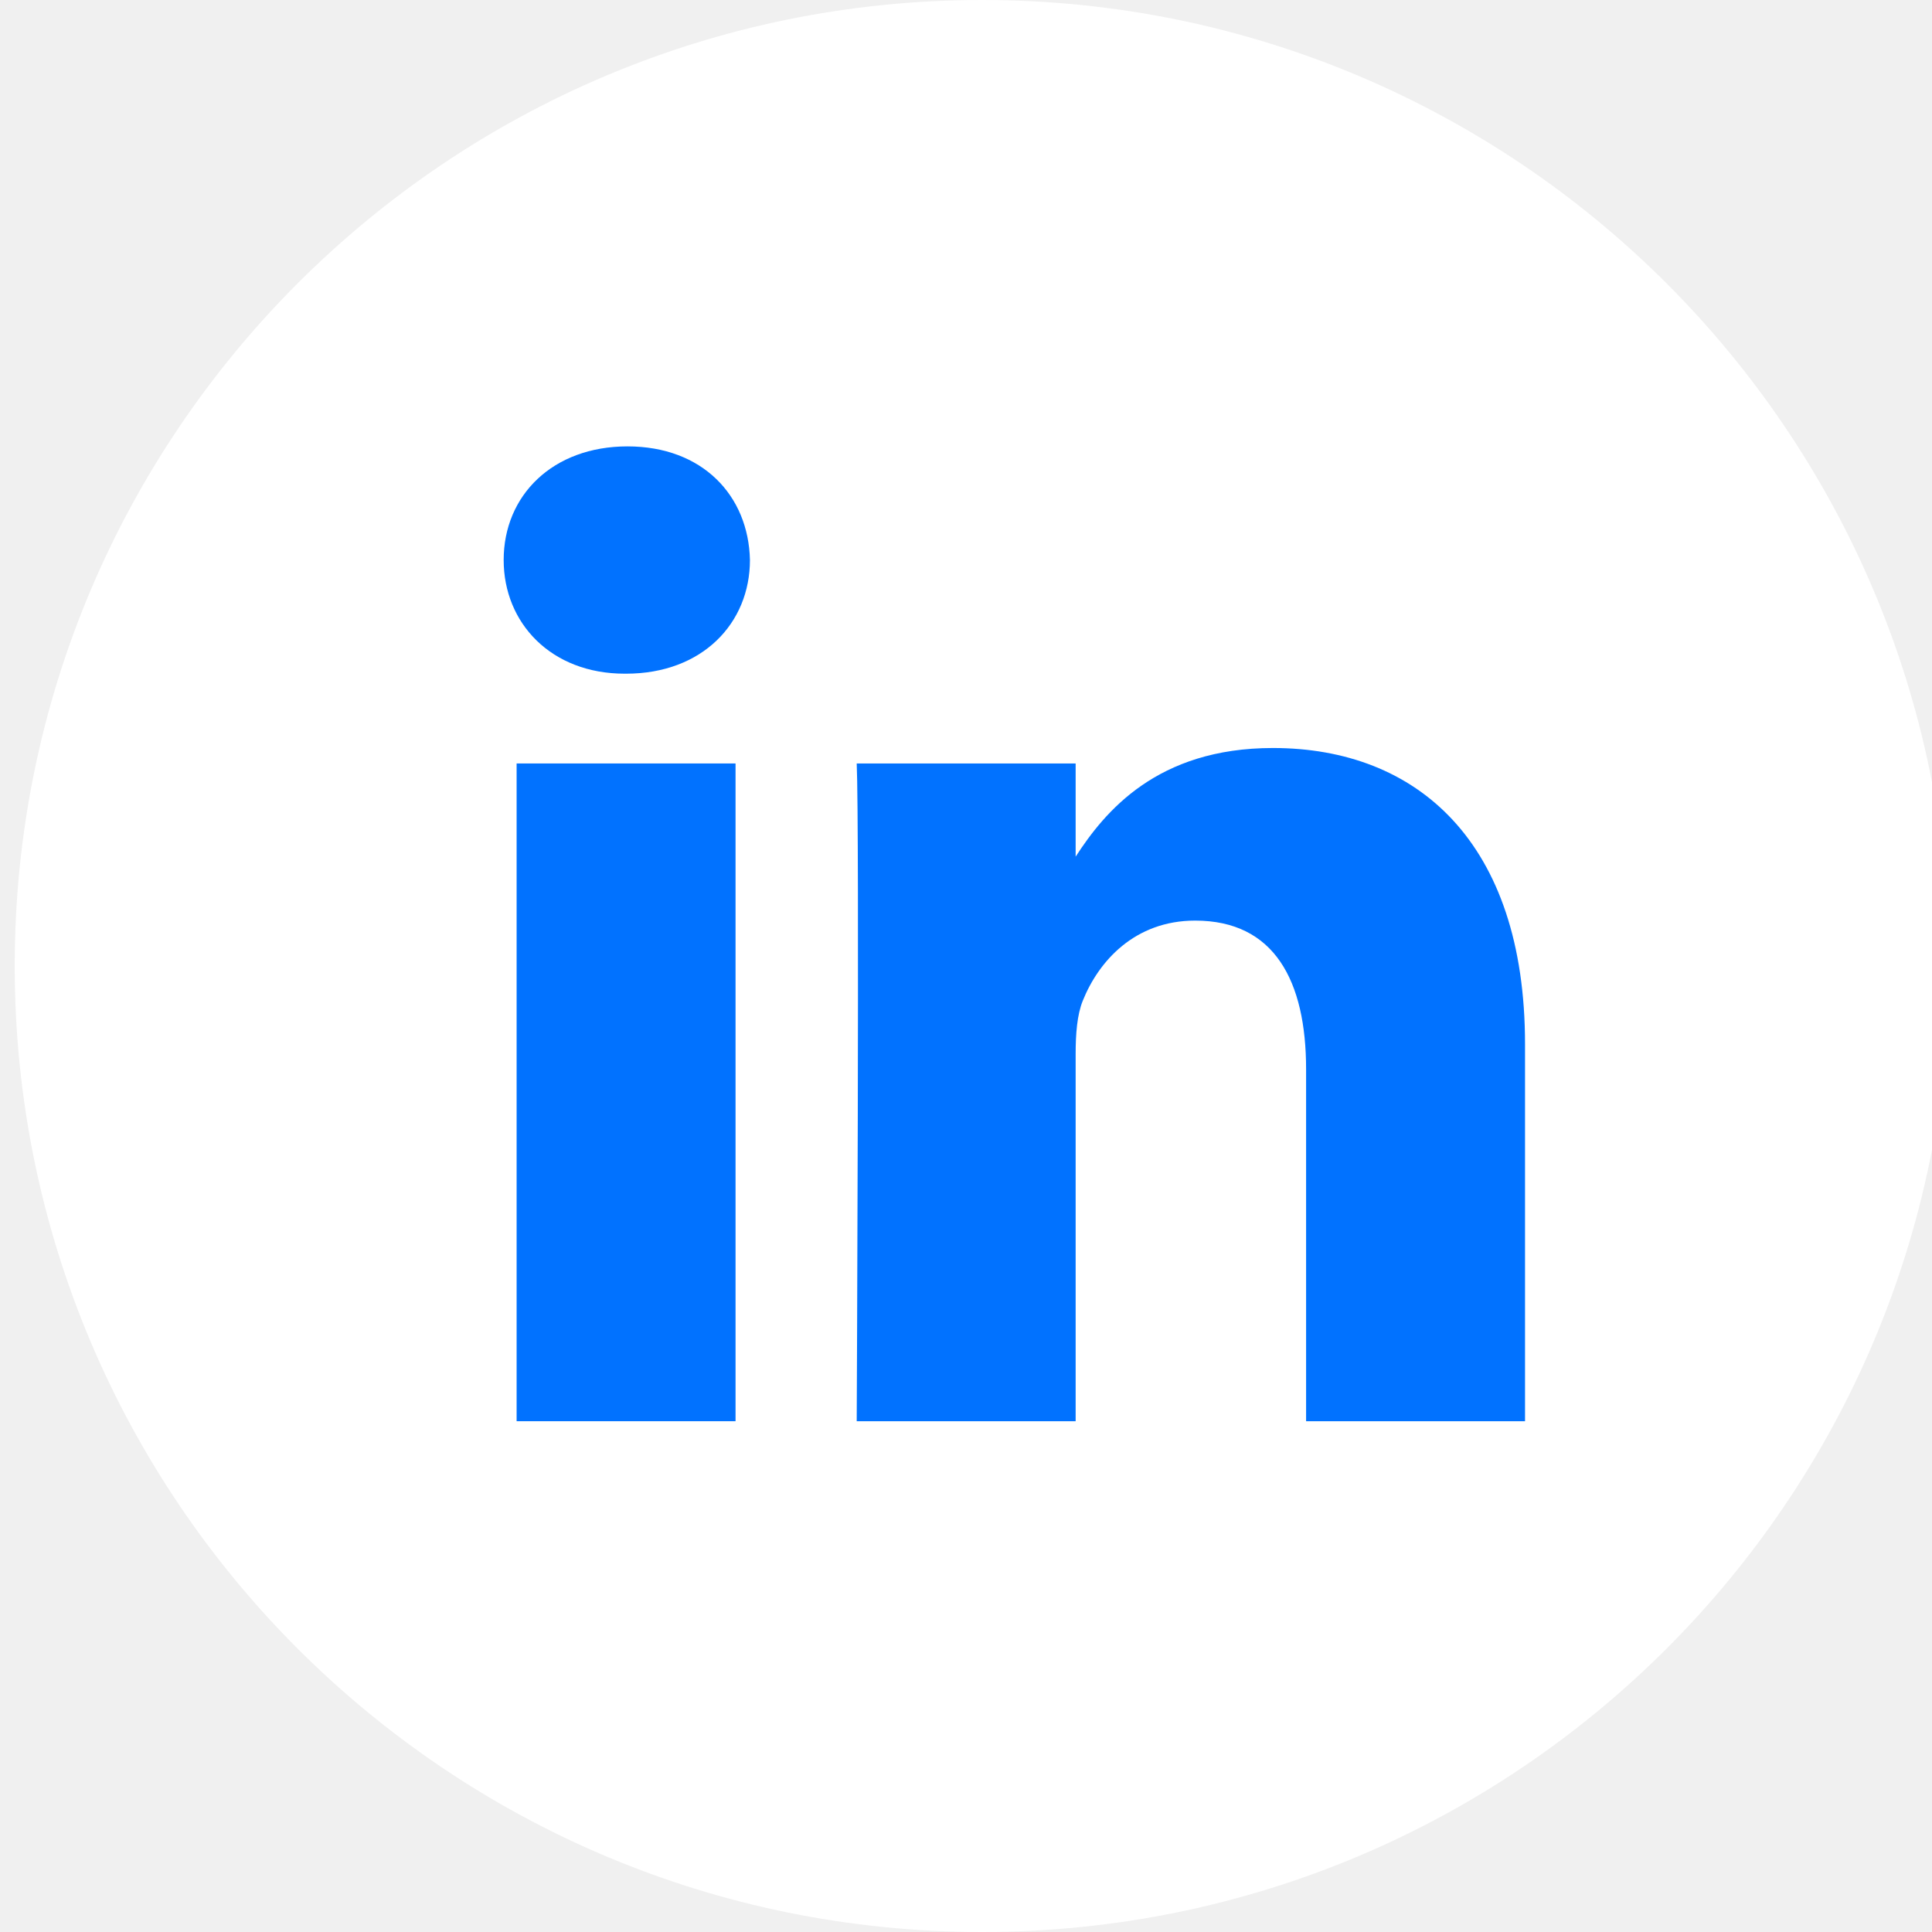
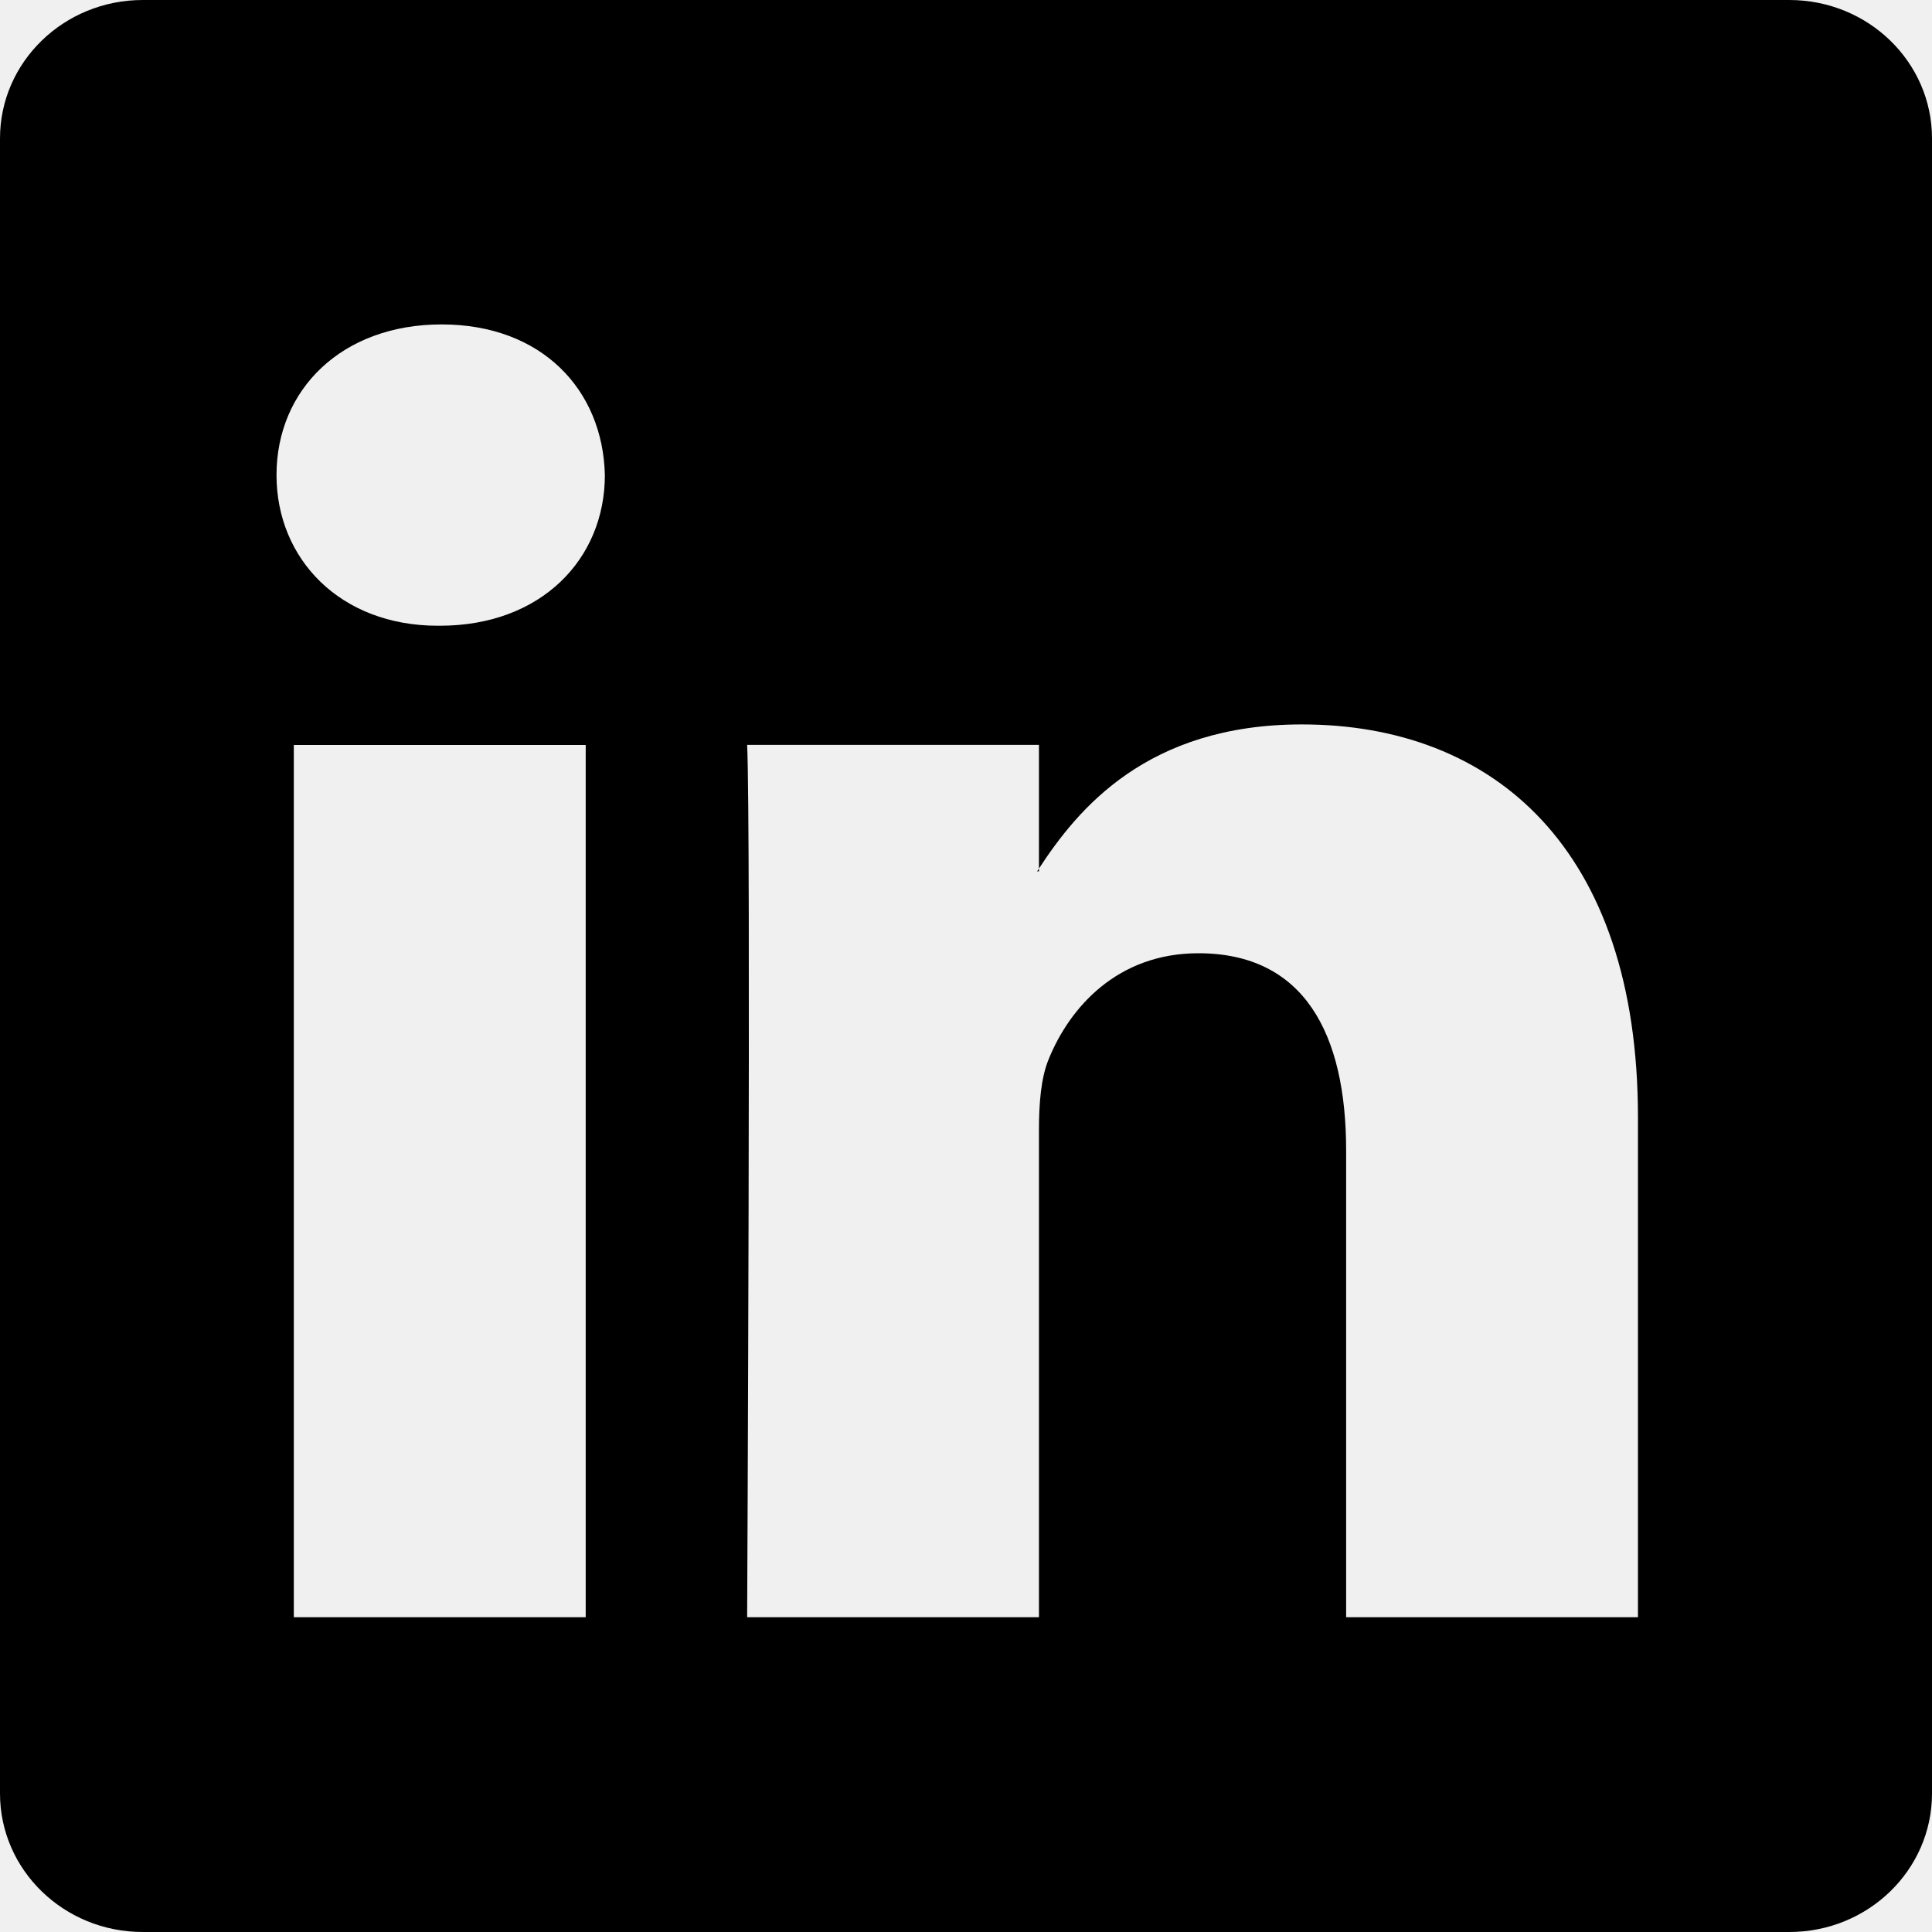
- <svg xmlns="http://www.w3.org/2000/svg" height="60px" width="60px" version="1.1">
-   <g id="LinkedIN">
-     <path d="M0.457,30 C0.457,13.431 13.908,0 30.5,0 C47.092,0 60.543,13.431 60.543,30 C60.543,46.569 47.092,60 30.5,60 C13.908,60 0.457,46.569 0.457,30 Z M0.457,30" fill="#FFF" />
-     <path d="M22.843,23.71 L16.044,23.71 L16.044,44.137 L22.843,44.137 L22.843,23.71 Z M22.843,23.71" id="Path" fill="#0172FF" />
-     <path d="M23.29,17.391 C23.246,15.388 21.814,13.863 19.488,13.863 C17.162,13.863 15.642,15.388 15.642,17.391 C15.642,19.352 17.117,20.922 19.4,20.922 L19.443,20.922 C21.814,20.922 23.29,19.352 23.29,17.391 Z M23.29,17.391" id="Path" fill="#0172FF" />
-     <path d="M47.361,32.425 C47.361,26.15 44.007,23.23 39.533,23.23 C35.924,23.23 34.308,25.213 33.405,26.604 L33.405,23.71 L26.606,23.71 C26.695,25.627 26.606,44.137 26.606,44.137 L33.405,44.137 L33.405,32.729 C33.405,32.119 33.449,31.51 33.629,31.073 C34.12,29.853 35.239,28.59 37.117,28.59 C39.579,28.59 40.562,30.463 40.562,33.208 L40.562,44.137 L47.361,44.137 L47.361,32.425 Z M47.361,32.425" id="Path" fill="#0172FF" />
+ <svg xmlns="http://www.w3.org/2000/svg" xmlns:xlink="http://www.w3.org/1999/xlink" width="25" height="25" viewBox="0 0 25 25" version="1.1">
+   <g id="Canvas" transform="translate(702 -2540)">
+     <g id="linkedin-logo">
+       <g id="Group">
+         <g id="LinkedIn  x28 alt x29">
+           <use xlink:href="#path-linkedin" transform="translate(-702 2540)" />
+         </g>
+       </g>
+     </g>
  </g>
+   <defs>
+     <path id="path-linkedin" d="M 23.154 0L 1.847 0C 0.827 0 5.52151e-12 0.802 5.52151e-12 1.791L 5.52151e-12 23.208C 5.52151e-12 24.198 0.827 25 1.847 25L 23.154 25C 24.174 25 25 24.197 25 23.208L 25 1.791C 25 0.802 24.174 0 23.154 0ZM 7.579 20.927L 3.802 20.927L 3.802 9.64L 7.579 9.64L 7.579 20.927ZM 5.691 8.097L 5.666 8.097C 4.399 8.097 3.578 7.231 3.578 6.147C 3.578 5.04 4.423 4.198 5.715 4.198C 7.007 4.198 7.801 5.04 7.827 6.147C 7.827 7.231 7.007 8.097 5.691 8.097ZM 21.195 20.927L 17.419 20.927L 17.419 14.888C 17.419 13.37 16.872 12.335 15.507 12.335C 14.462 12.335 13.842 13.033 13.569 13.708C 13.469 13.949 13.444 14.286 13.444 14.622L 13.444 20.927L 9.668 20.927C 9.668 20.927 9.718 10.698 9.668 9.639L 13.444 9.639L 13.444 11.239C 13.945 10.471 14.841 9.374 16.846 9.374C 19.332 9.374 21.195 10.986 21.195 14.455L 21.195 20.927ZM 13.42 11.275C 13.426 11.265 13.435 11.252 13.444 11.24L 13.444 11.275L 13.42 11.275Z" />
+   </defs>
</svg>
